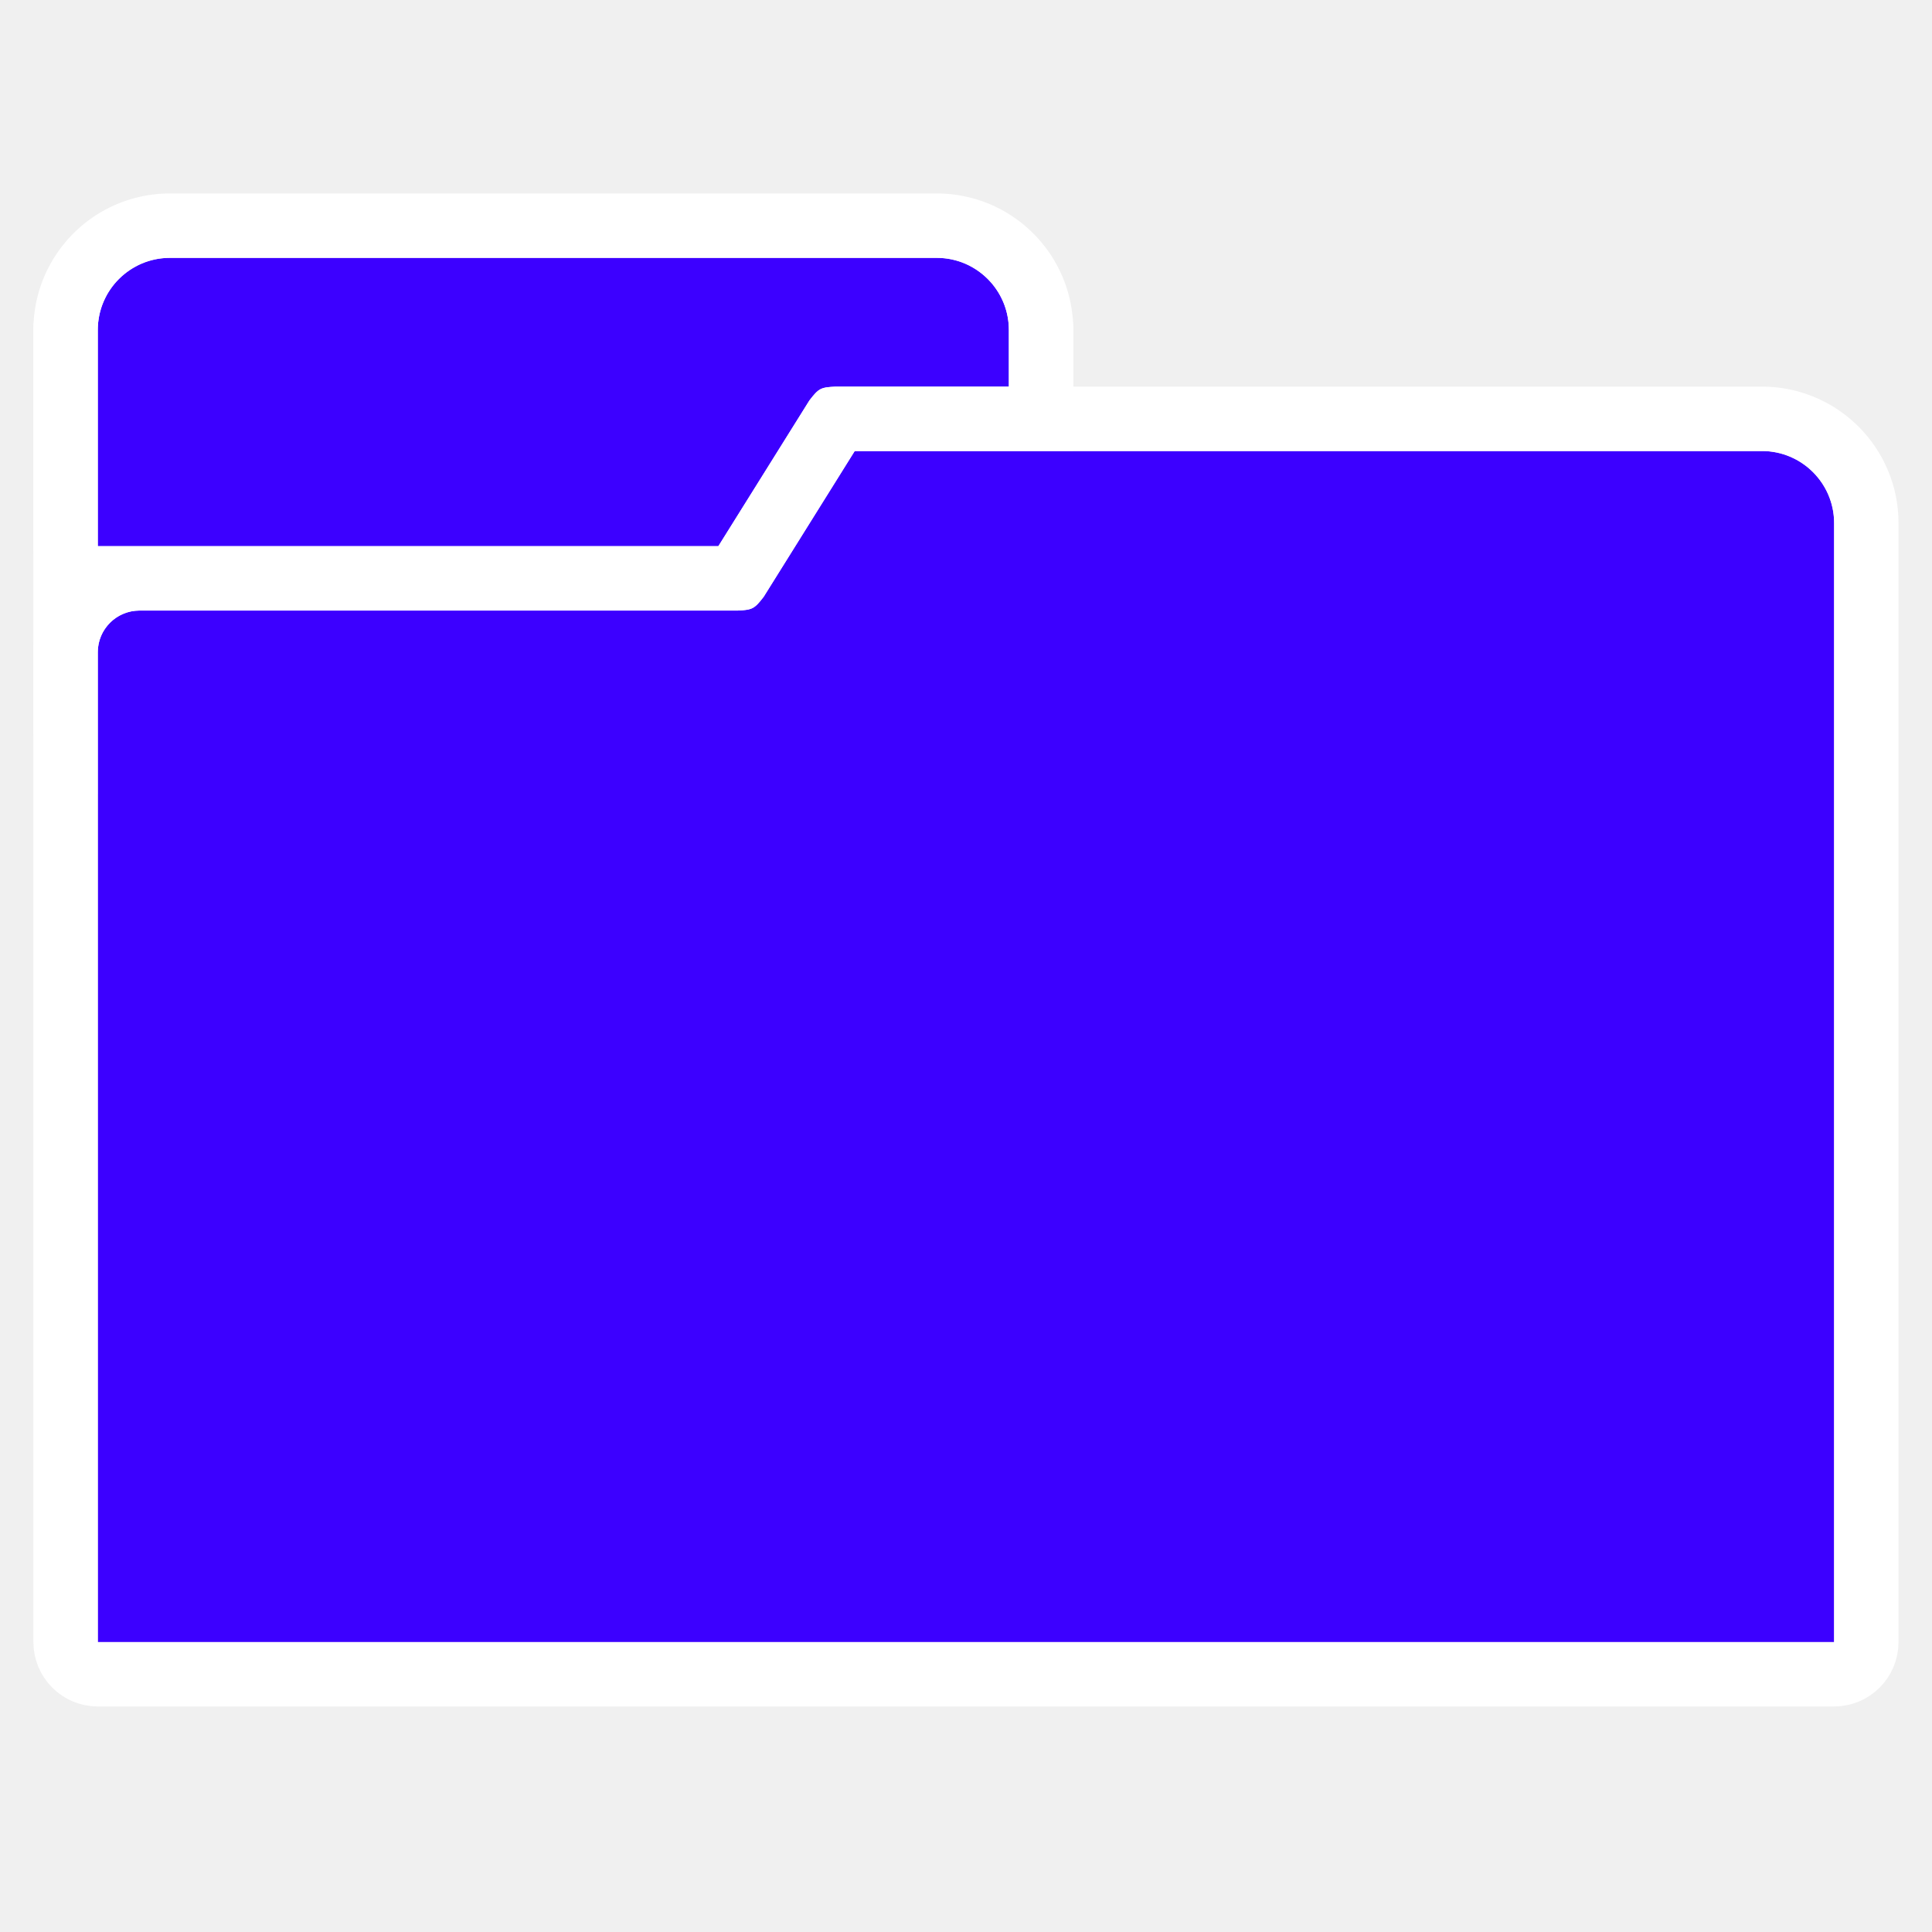
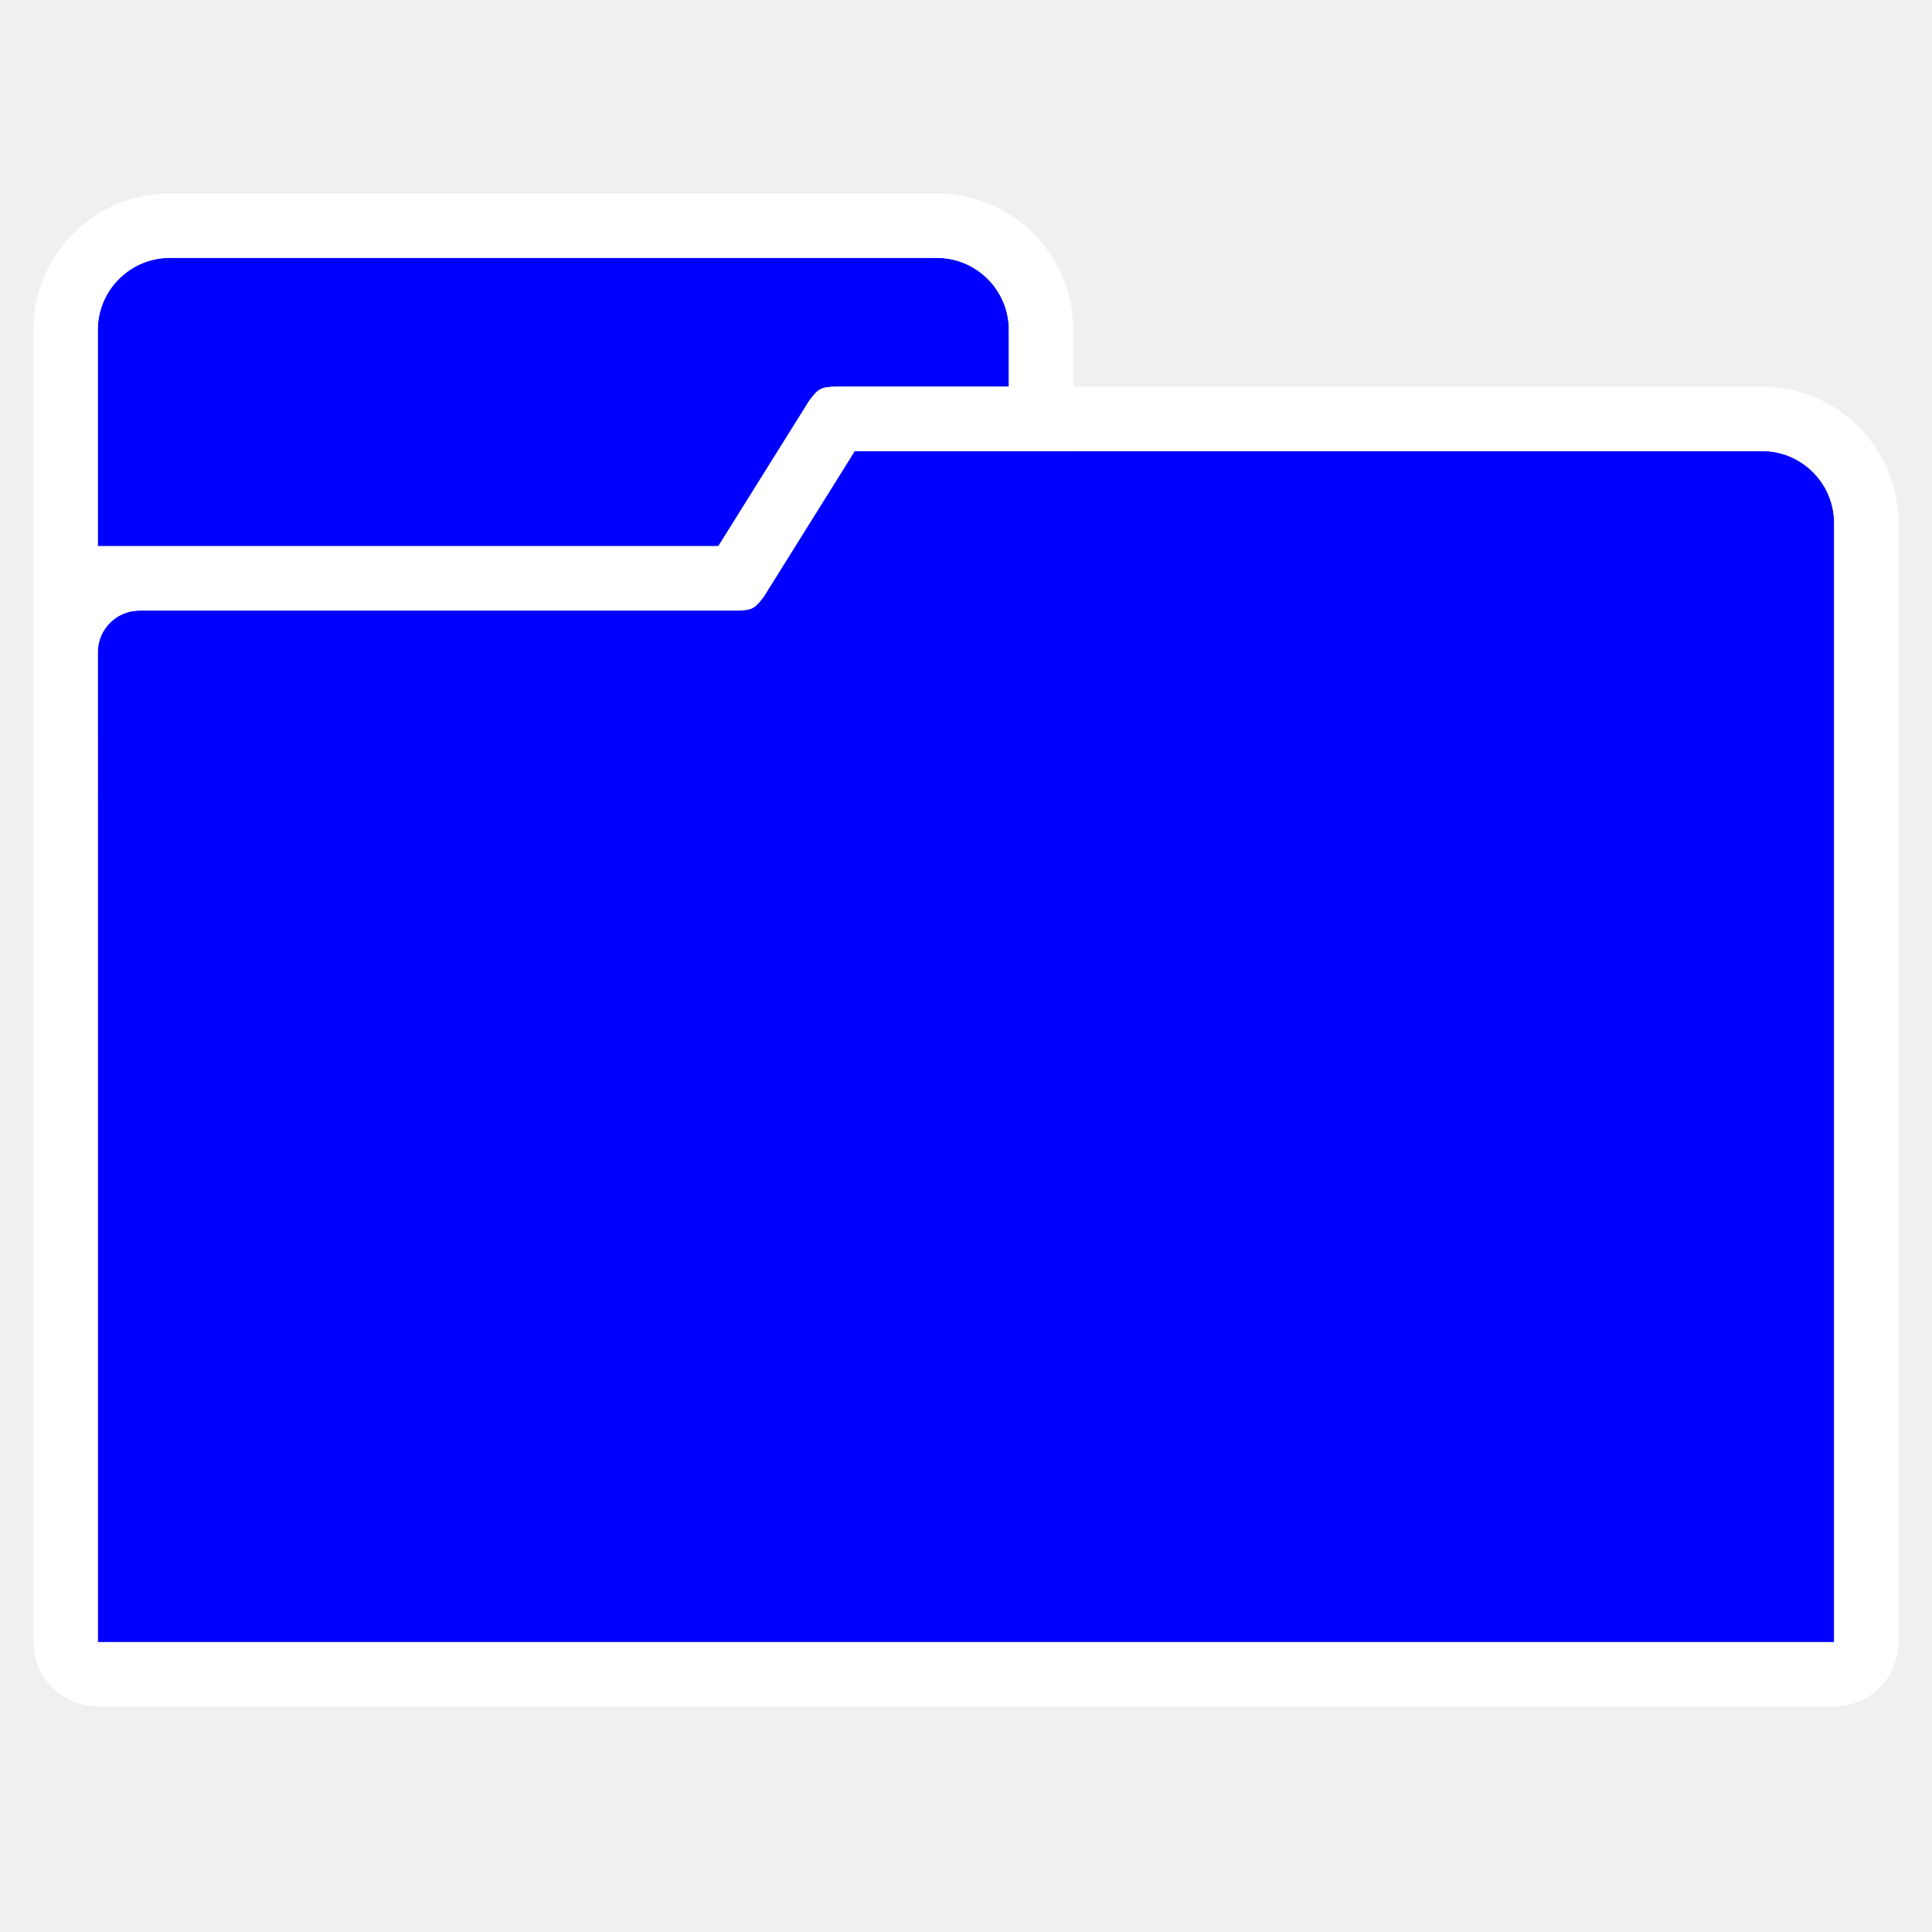
<svg xmlns="http://www.w3.org/2000/svg" width="100%" height="100%" viewBox="0 0 60 60" version="1.1" xml:space="preserve" style="fill-rule:evenodd;clip-rule:evenodd;stroke-linejoin:round;stroke-miterlimit:2;">
  <g transform="matrix(1,0,0,1,-126.795,0)">
    <g id="Artboard1" transform="matrix(3.34604,0,0,3.34604,-1339.96,-1015.3)">
      <rect x="438.355" y="303.434" width="17.932" height="17.932" style="fill:none;" />
      <g transform="matrix(0.270363,0,0,0.187833,404.161,304.572)">
        <rect x="129.834" y="10.245" width="31.277" height="19.755" style="fill:white;" />
        <path d="M161.276,7.071L161.44,7.098L161.602,7.142L161.762,7.204L161.918,7.282L162.07,7.378L162.216,7.489L162.356,7.615L162.489,7.757L162.614,7.912L162.731,8.08L162.839,8.261L162.937,8.452L163.025,8.654L163.102,8.864L163.168,9.082L163.223,9.307L163.266,9.537L163.296,9.77L163.315,10.007L163.321,10.245L163.321,30L163.315,30.238L163.296,30.474L163.266,30.708L163.223,30.938L163.168,31.163L163.102,31.381L163.025,31.591L162.937,31.793L162.839,31.984L162.731,32.164L162.614,32.333L162.489,32.488L162.356,32.629L162.216,32.756L162.07,32.867L161.918,32.962L161.762,33.041L161.602,33.102L161.44,33.147L161.276,33.173L161.11,33.182L129.834,33.182L129.668,33.173L129.504,33.147L129.342,33.102L129.182,33.041L129.026,32.962L128.874,32.867L128.728,32.756L128.588,32.629L128.455,32.488L128.33,32.333L128.213,32.164L128.105,31.984L128.007,31.793L127.919,31.591L127.842,31.381L127.776,31.163L127.721,30.938L127.678,30.708L127.648,30.474L127.629,30.238L127.623,30L127.623,10.245L127.629,10.007L127.648,9.77L127.678,9.537L127.721,9.307L127.776,9.082L127.842,8.864L127.919,8.654L128.007,8.452L128.105,8.261L128.213,8.08L128.33,7.912L128.455,7.757L128.588,7.615L128.728,7.489L128.874,7.378L129.026,7.282L129.182,7.204L129.342,7.142L129.504,7.098L129.668,7.071L129.834,7.062L161.11,7.062L161.276,7.071ZM129.834,10.245L129.834,30L161.11,30L161.11,10.245L129.834,10.245Z" style="fill:white;" />
      </g>
      <g transform="matrix(0.29886,0,0,0.29886,400.461,303.434)">
-         <path d="M159.882,14.005L181.518,14.005C182.754,14.005 183.757,15.008 183.757,16.243L183.757,50.994L129.834,50.994L129.834,24.48C129.834,24.48 129.834,20.253 129.834,20.253C129.834,19.539 130.413,18.96 131.127,18.96L149.693,18.96C150.158,18.937 150.219,18.915 150.515,18.53L153.341,14.005L159.882,14.005L159.882,14.005ZM129.834,16.96L129.834,14.721L129.834,10.245C129.834,9.009 130.837,8.006 132.072,8.006L155.89,8.006C157.125,8.006 158.128,9.009 158.128,10.245L158.128,12.005L152.755,12.005C152.29,12.027 152.228,12.05 151.933,12.435L149.106,16.96L129.834,16.96Z" style="fill:rgb(60,0,255);" />
+         <path d="M159.882,14.005L181.518,14.005C182.754,14.005 183.757,15.008 183.757,16.243L183.757,50.994L129.834,50.994L129.834,24.48C129.834,24.48 129.834,20.253 129.834,20.253C129.834,19.539 130.413,18.96 131.127,18.96L149.693,18.96C150.158,18.937 150.219,18.915 150.515,18.53L153.341,14.005L159.882,14.005L159.882,14.005ZM129.834,16.96L129.834,14.721L129.834,10.245C129.834,9.009 130.837,8.006 132.072,8.006L155.89,8.006C157.125,8.006 158.128,9.009 158.128,10.245L158.128,12.005L152.755,12.005C152.29,12.027 152.228,12.05 151.933,12.435L149.106,16.96L129.834,16.96Z" style="fill:rgb(0,0,255);" />
        <path d="M155.998,6.007L156.106,6.012L156.214,6.018L156.321,6.028L156.427,6.04L156.533,6.055L156.638,6.072L156.742,6.092L156.845,6.115L156.948,6.14L157.049,6.167L157.149,6.197L157.249,6.23L157.347,6.264L157.444,6.301L157.54,6.34L157.635,6.382L157.728,6.426L157.821,6.471L157.911,6.519L158.001,6.569L158.089,6.621L158.175,6.675L158.261,6.732L158.344,6.79L158.427,6.85L158.507,6.911L158.586,6.975L158.664,7.041L158.74,7.108L158.814,7.177L158.886,7.248L158.957,7.32L159.026,7.395L159.094,7.471L159.159,7.548L159.223,7.627L159.285,7.708L159.345,7.79L159.403,7.874L159.459,7.959L159.513,8.045L159.565,8.134L159.615,8.223L159.663,8.314L159.709,8.406L159.752,8.499L159.794,8.594L159.833,8.69L159.87,8.787L159.905,8.885L159.937,8.985L159.967,9.085L159.994,9.187L160.019,9.289L160.042,9.392L160.062,9.496L160.079,9.602L160.094,9.707L160.106,9.814L160.116,9.921L160.123,10.028L160.127,10.136L160.128,10.232L160.128,12.005L181.531,12.005L181.627,12.006L181.735,12.01L181.842,12.017L181.949,12.026L182.056,12.039L182.161,12.053L182.266,12.071L182.37,12.091L182.474,12.113L182.576,12.138L182.678,12.166L182.778,12.196L182.877,12.228L182.976,12.263L183.073,12.3L183.169,12.339L183.263,12.38L183.357,12.424L183.449,12.47L183.54,12.518L183.629,12.568L183.717,12.62L183.804,12.674L183.889,12.73L183.973,12.788L184.055,12.848L184.136,12.91L184.215,12.974L184.292,13.039L184.368,13.107L184.443,13.176L184.515,13.246L184.586,13.319L184.655,13.393L184.722,13.469L184.788,13.546L184.851,13.625L184.913,13.706L184.973,13.788L185.031,13.872L185.087,13.957L185.141,14.044L185.194,14.132L185.244,14.221L185.292,14.312L185.337,14.405L185.381,14.498L185.422,14.592L185.462,14.688L185.499,14.786L185.533,14.884L185.566,14.983L185.596,15.084L185.623,15.185L185.648,15.287L185.671,15.391L185.691,15.495L185.708,15.6L185.723,15.706L185.735,15.812L185.744,15.919L185.751,16.026L185.755,16.135L185.757,16.231L185.757,50.994L185.747,51.19L185.718,51.384L185.67,51.574L185.604,51.759L185.52,51.937L185.419,52.105L185.303,52.263L185.171,52.408L185.025,52.54L184.868,52.657L184.699,52.758L184.522,52.841L184.337,52.908L184.147,52.955L183.953,52.984L183.757,52.994L129.834,52.994L129.638,52.984L129.444,52.955L129.253,52.908L129.068,52.841L128.891,52.758L128.723,52.657L128.565,52.54L128.419,52.408L128.288,52.263L128.171,52.105L128.07,51.937L127.986,51.759L127.92,51.574L127.872,51.384L127.843,51.19L127.834,50.994L127.834,20.24L127.835,20.169L127.838,20.085L127.843,20.002L127.85,19.918L127.86,19.836L127.871,19.754L127.885,19.672L127.901,19.591L127.918,19.511L127.938,19.431L127.959,19.352L127.982,19.274L128.007,19.196L128.034,19.12L128.063,19.045L128.093,18.97L128.126,18.897L128.16,18.824L128.195,18.752L128.232,18.682L128.271,18.612L128.312,18.544L128.354,18.476L128.404,18.4L128.421,18.376L128.419,18.374L128.288,18.229L128.171,18.071L128.07,17.903L127.986,17.725L127.92,17.54L127.872,17.35L127.843,17.156L127.834,16.96L127.834,10.232L127.835,10.136L127.839,10.028L127.846,9.921L127.855,9.814L127.868,9.707L127.882,9.602L127.9,9.496L127.92,9.392L127.942,9.289L127.967,9.187L127.995,9.085L128.025,8.985L128.057,8.885L128.092,8.787L128.128,8.69L128.168,8.594L128.209,8.499L128.253,8.406L128.299,8.314L128.347,8.223L128.397,8.134L128.449,8.045L128.503,7.959L128.559,7.874L128.617,7.79L128.677,7.708L128.739,7.627L128.803,7.548L128.868,7.471L128.935,7.395L129.004,7.32L129.075,7.248L129.148,7.177L129.222,7.108L129.298,7.041L129.375,6.975L129.454,6.911L129.535,6.85L129.617,6.79L129.701,6.732L129.786,6.675L129.873,6.621L129.961,6.569L130.05,6.519L130.141,6.471L130.233,6.426L130.327,6.382L130.422,6.34L130.517,6.301L130.615,6.264L130.713,6.23L130.812,6.197L130.913,6.167L131.014,6.14L131.117,6.115L131.22,6.092L131.324,6.072L131.429,6.055L131.535,6.04L131.641,6.028L131.748,6.018L131.856,6.012L131.964,6.007L132.059,6.006L155.902,6.006L155.998,6.007ZM159.882,14.005L159.882,14.005L153.341,14.005L150.515,18.53L150.462,18.598L150.414,18.658L150.369,18.71L150.327,18.756L150.307,18.777L150.287,18.796L150.267,18.813L150.247,18.829L150.228,18.844L150.208,18.857L150.188,18.87L150.167,18.881L150.146,18.891L150.125,18.9L150.102,18.908L150.079,18.915L150.055,18.922L150.03,18.928L150.004,18.933L149.976,18.937L149.916,18.945L149.85,18.951L149.776,18.956L149.693,18.96L133.557,18.96L131.127,18.96L131.093,18.96L131.06,18.962L131.027,18.964L130.994,18.967L130.962,18.97L130.93,18.975L130.898,18.98L130.866,18.986L130.835,18.993L130.804,19.001L130.773,19.009L130.742,19.018L130.712,19.028L130.682,19.038L130.653,19.05L130.624,19.062L130.595,19.074L130.566,19.087L130.538,19.101L130.511,19.116L130.483,19.131L130.456,19.147L130.43,19.164L130.404,19.181L130.353,19.217L130.304,19.255L130.257,19.296L130.213,19.339L130.17,19.384L130.129,19.431L130.091,19.479L130.055,19.53L130.037,19.556L130.021,19.583L130.005,19.609L129.99,19.637L129.975,19.664L129.961,19.692L129.948,19.721L129.935,19.75L129.923,19.779L129.912,19.808L129.902,19.838L129.892,19.868L129.883,19.899L129.874,19.93L129.867,19.961L129.86,19.992L129.854,20.024L129.849,20.056L129.844,20.088L129.84,20.121L129.837,20.153L129.835,20.186L129.834,20.219L129.834,20.253L129.834,50.994L183.757,50.994L183.757,16.243L183.756,16.185L183.754,16.128L183.75,16.071L183.745,16.014L183.739,15.958L183.731,15.902L183.722,15.847L183.711,15.792L183.699,15.738L183.686,15.684L183.672,15.631L183.656,15.578L183.639,15.526L183.621,15.474L183.601,15.423L183.581,15.372L183.559,15.322L183.536,15.273L183.512,15.224L183.486,15.177L183.46,15.129L183.432,15.083L183.404,15.037L183.374,14.992L183.343,14.948L183.312,14.904L183.279,14.862L183.245,14.82L183.21,14.779L183.175,14.738L183.138,14.699L183.101,14.661L183.062,14.623L183.023,14.587L182.983,14.551L182.942,14.516L182.9,14.482L182.857,14.45L182.814,14.418L182.769,14.387L182.724,14.358L182.679,14.329L182.632,14.301L182.585,14.275L182.537,14.25L182.488,14.226L182.439,14.203L182.389,14.181L182.339,14.16L182.287,14.141L182.236,14.122L182.184,14.105L182.131,14.09L182.077,14.075L182.023,14.062L181.969,14.05L181.914,14.04L181.859,14.031L181.803,14.023L181.747,14.016L181.69,14.011L181.633,14.008L181.576,14.005L181.518,14.005L159.882,14.005ZM132.072,8.006L132.014,8.007L131.957,8.009L131.9,8.013L131.843,8.018L131.787,8.024L131.731,8.032L131.676,8.041L131.621,8.052L131.567,8.064L131.513,8.077L131.46,8.091L131.407,8.107L131.354,8.124L131.303,8.142L131.252,8.162L131.201,8.182L131.151,8.204L131.102,8.227L131.053,8.251L131.005,8.277L130.958,8.303L130.912,8.331L130.866,8.359L130.821,8.389L130.777,8.42L130.733,8.451L130.69,8.484L130.649,8.518L130.608,8.552L130.567,8.588L130.528,8.625L130.49,8.662L130.452,8.701L130.415,8.74L130.38,8.78L130.345,8.821L130.311,8.863L130.279,8.906L130.247,8.949L130.216,8.994L130.187,9.039L130.158,9.084L130.13,9.131L130.104,9.178L130.079,9.226L130.055,9.275L130.032,9.324L130.01,9.374L129.989,9.424L129.97,9.475L129.951,9.527L129.934,9.579L129.919,9.632L129.904,9.686L129.891,9.739L129.879,9.794L129.869,9.849L129.86,9.904L129.852,9.96L129.845,10.016L129.84,10.073L129.837,10.13L129.834,10.187L129.834,10.245L129.834,16.96L149.106,16.96L151.933,12.435L151.986,12.367L152.034,12.307L152.079,12.254L152.121,12.208L152.141,12.188L152.161,12.169L152.181,12.152L152.2,12.135L152.22,12.121L152.24,12.107L152.26,12.095L152.28,12.084L152.301,12.074L152.323,12.065L152.345,12.056L152.368,12.049L152.393,12.043L152.418,12.037L152.444,12.032L152.472,12.027L152.532,12.02L152.598,12.014L152.672,12.009L152.755,12.005L158.128,12.005L158.128,10.245L158.127,10.187L158.125,10.13L158.121,10.073L158.116,10.016L158.11,9.96L158.102,9.904L158.093,9.849L158.082,9.794L158.071,9.739L158.057,9.686L158.043,9.632L158.027,9.579L158.01,9.527L157.992,9.475L157.973,9.424L157.952,9.374L157.93,9.324L157.907,9.275L157.883,9.226L157.858,9.178L157.831,9.131L157.804,9.084L157.775,9.039L157.745,8.994L157.715,8.949L157.683,8.906L157.65,8.863L157.617,8.821L157.582,8.78L157.546,8.74L157.51,8.701L157.472,8.662L157.434,8.625L157.394,8.588L157.354,8.552L157.313,8.518L157.271,8.484L157.228,8.451L157.185,8.42L157.141,8.389L157.096,8.359L157.05,8.331L157.003,8.303L156.956,8.277L156.908,8.251L156.86,8.227L156.81,8.204L156.761,8.182L156.71,8.162L156.659,8.142L156.607,8.124L156.555,8.107L156.502,8.091L156.449,8.077L156.395,8.064L156.34,8.052L156.286,8.041L156.23,8.032L156.174,8.024L156.118,8.018L156.062,8.013L156.005,8.009L155.947,8.007L155.89,8.006L132.072,8.006Z" style="fill:white;" />
      </g>
    </g>
  </g>
</svg>
